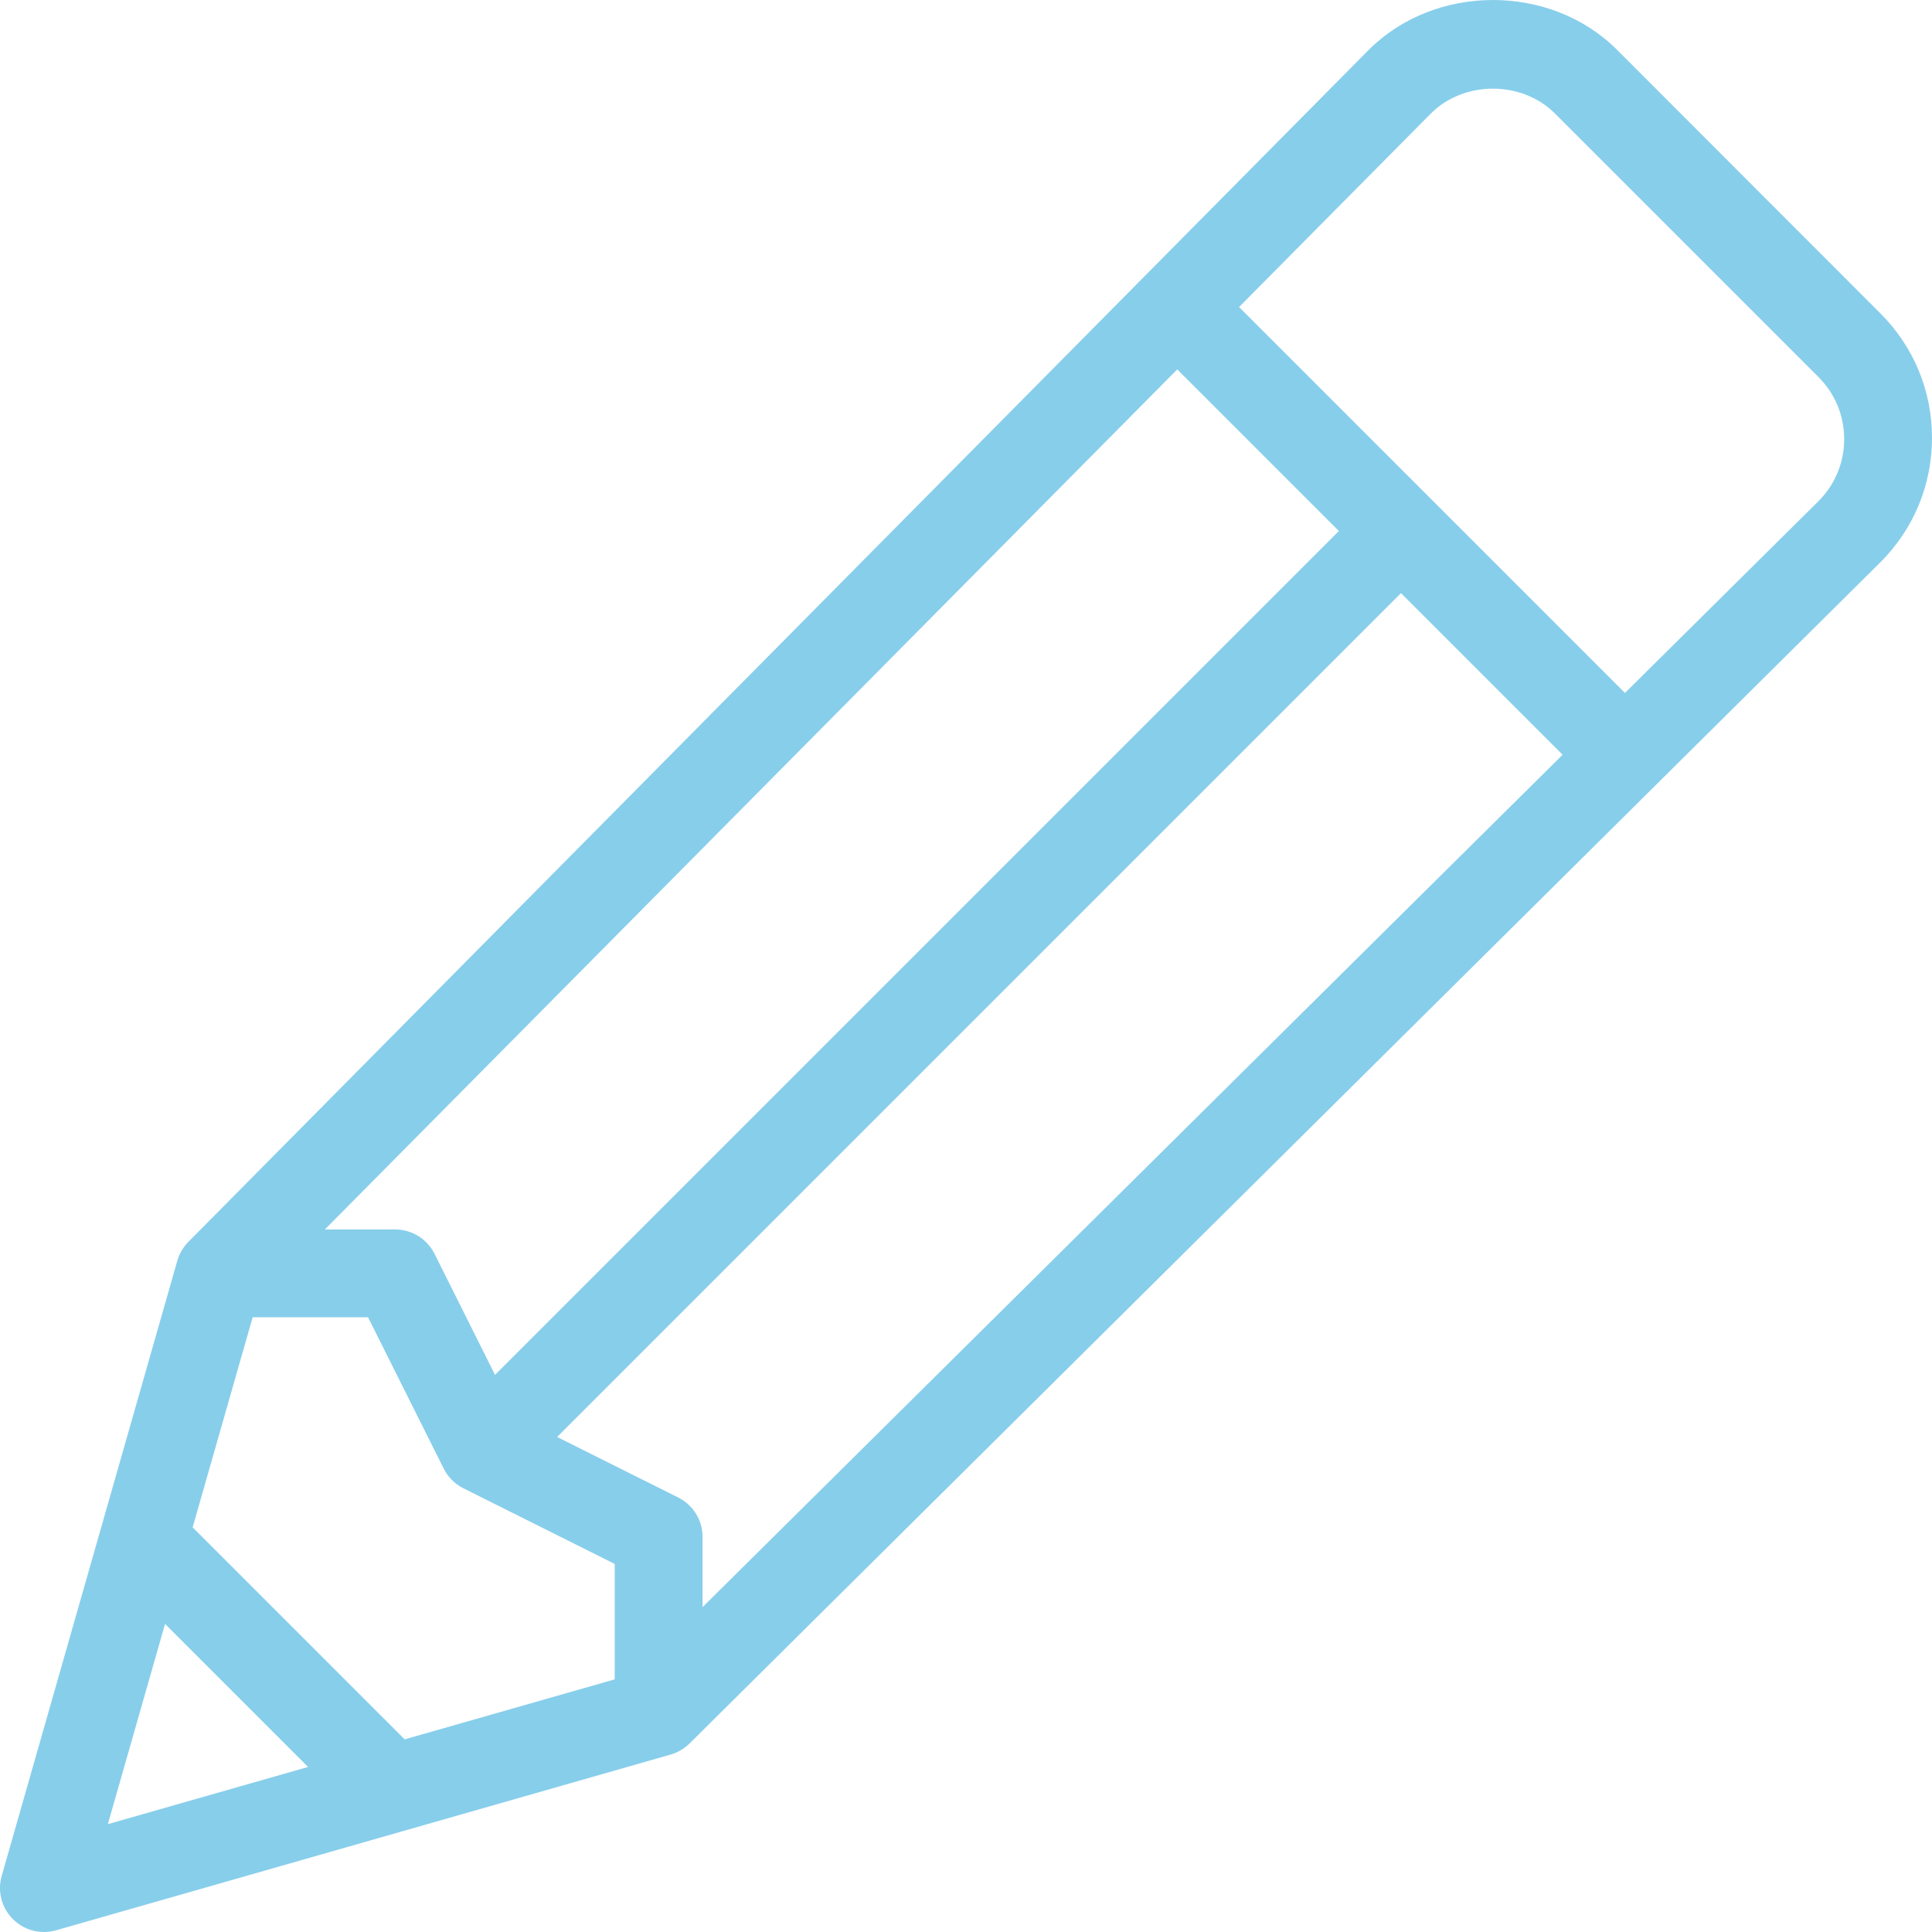
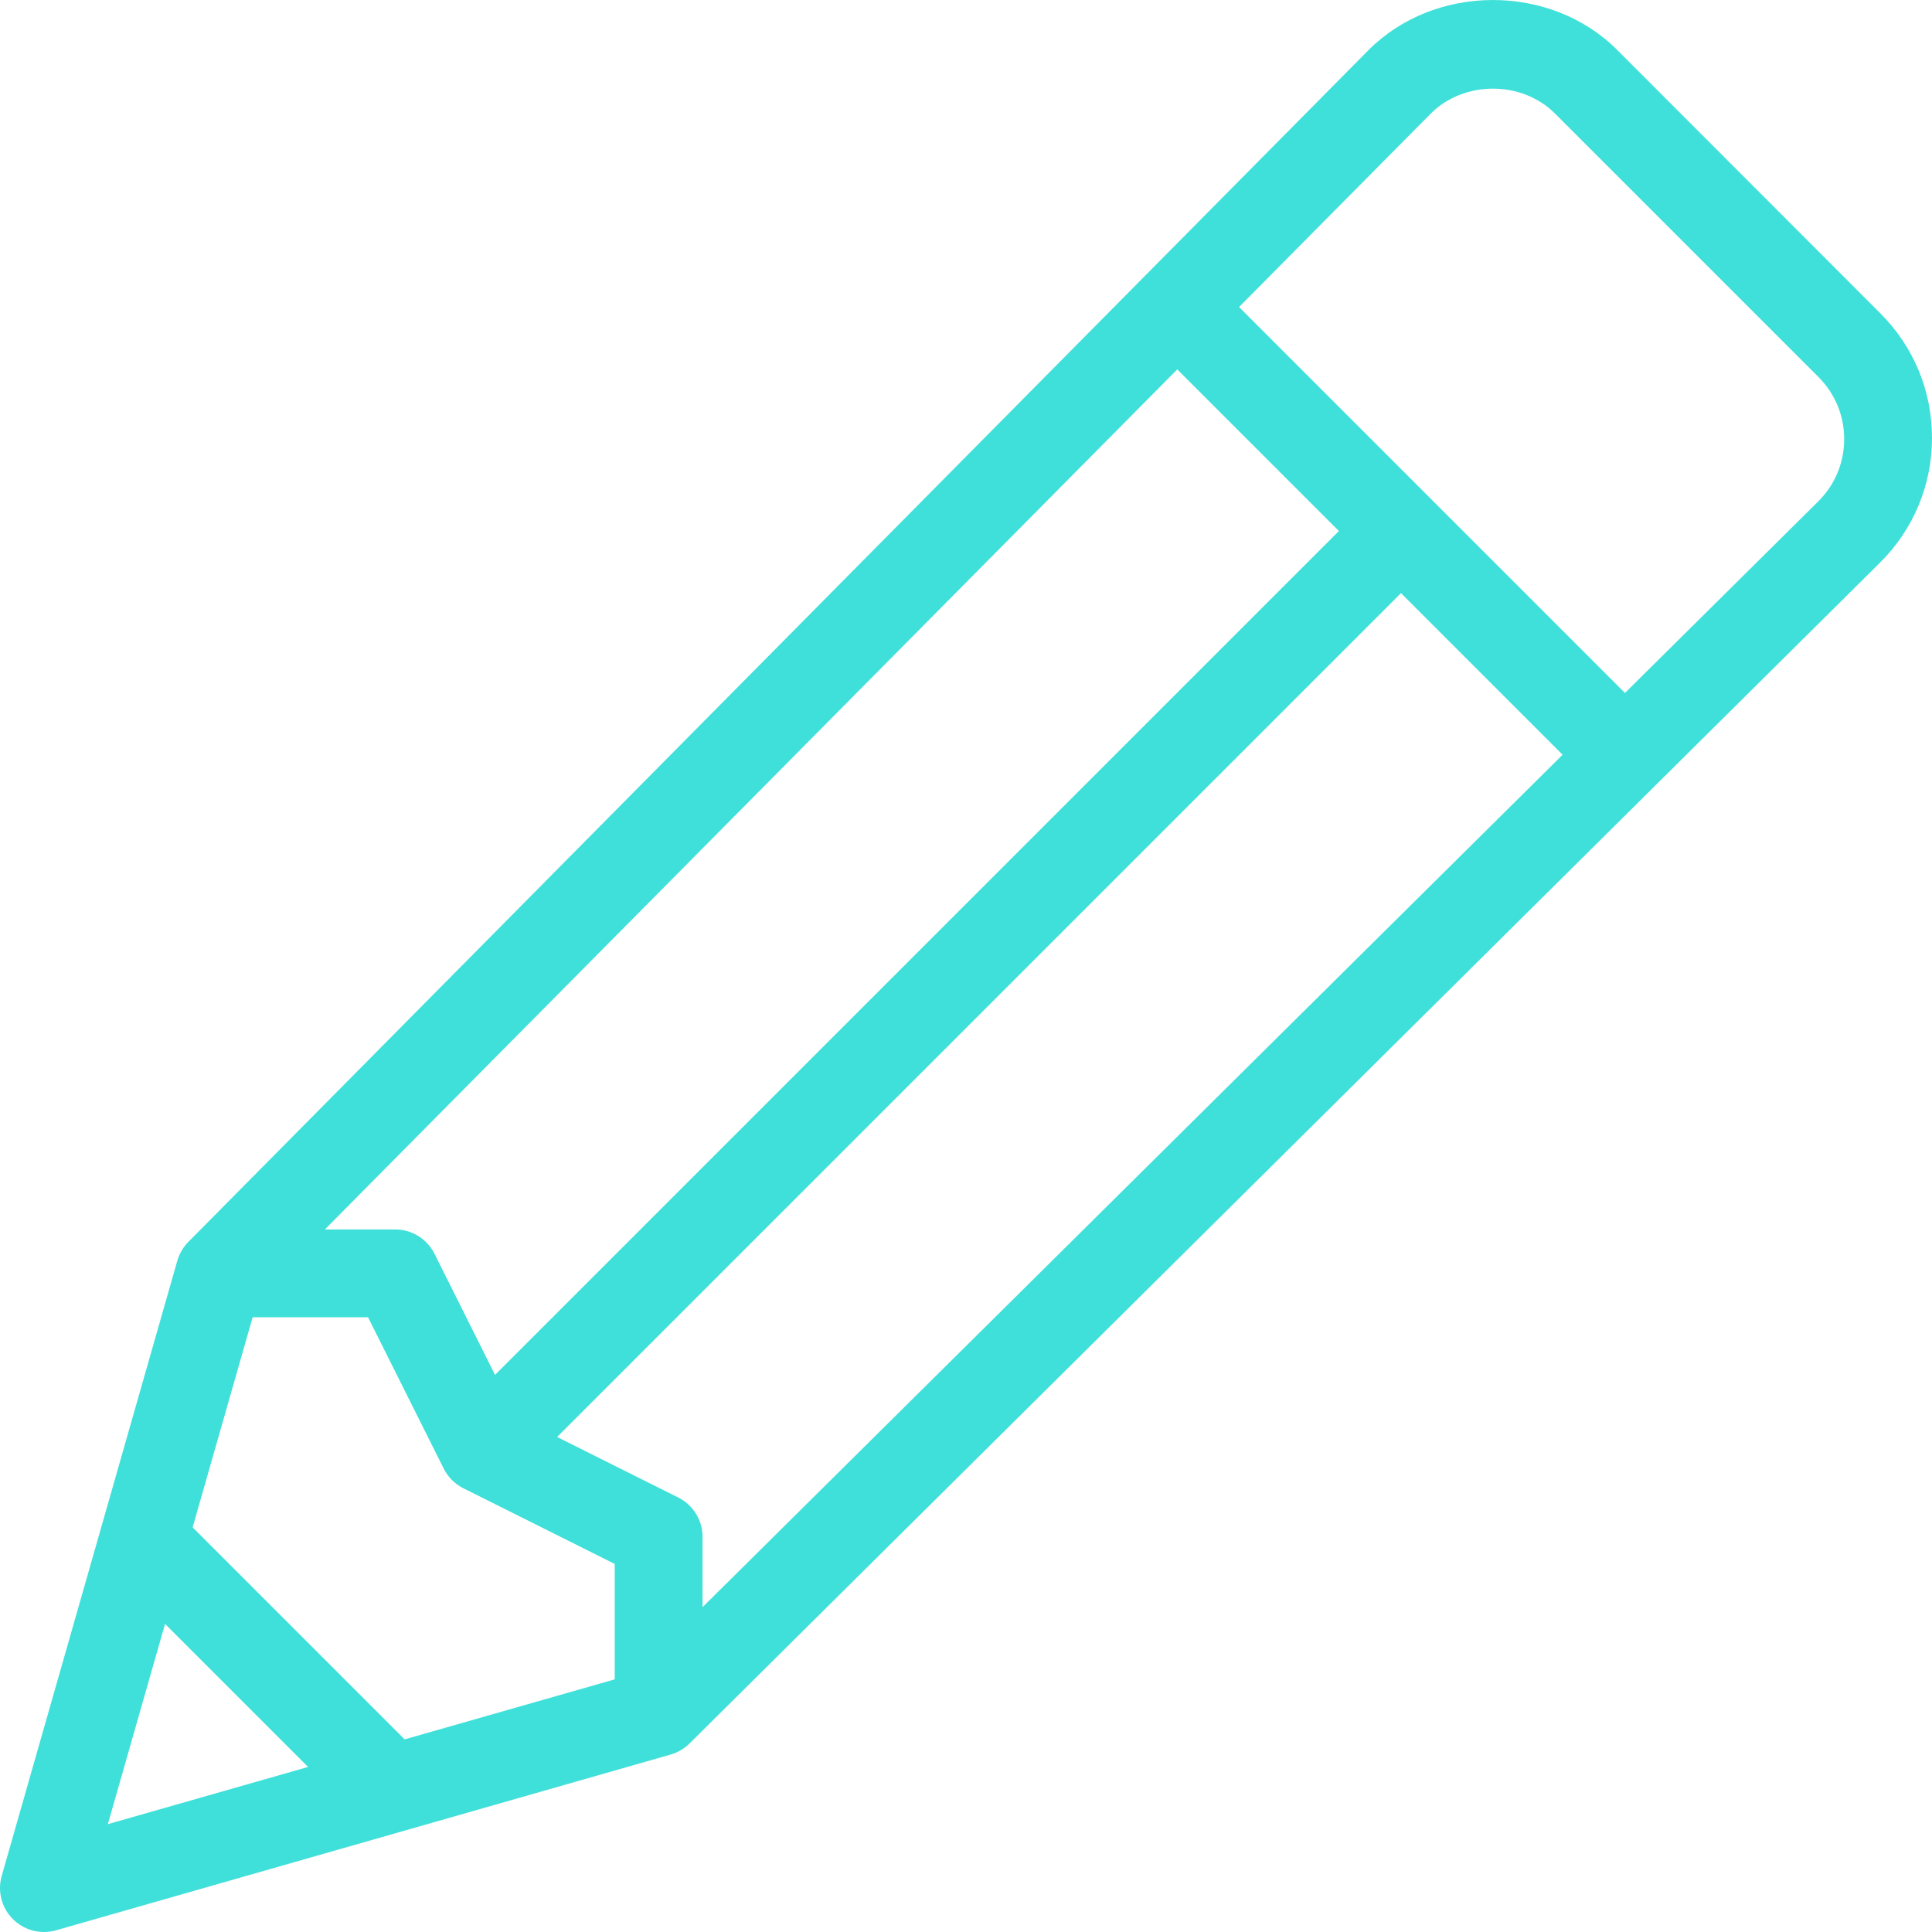
<svg xmlns="http://www.w3.org/2000/svg" viewBox="0 0 469.336 469.336" id="Layer_1" overflow="hidden">
  <g>
    <g>
-       <path d="M456.836 76.168 392.836 12.114C376.711-4.025 348.659-4.056 332.471 12.145L45.763 301.682C44.492 302.964 43.575 304.539 43.075 306.269L0.409 455.73C-0.654 459.452 0.388 463.466 3.128 466.208 5.159 468.241 7.878 469.336 10.67 469.336 11.649 469.336 12.639 469.2 13.597 468.929L162.93 426.226C164.659 425.726 166.232 424.808 167.513 423.536L456.836 136.553C464.899 128.484 469.336 117.766 469.336 106.361 469.336 94.956 464.899 84.237 456.836 76.168ZM285.989 89.737 325.253 129.001 120.257 333.998 105.545 304.564C103.732 300.949 100.045 298.668 96.003 298.668L78.921 298.668 285.989 89.737ZM26.201 443.137 40.095 394.5 74.837 429.242 26.201 443.137ZM149.336 407.96 98.301 422.539 46.798 371.036 61.377 320.001 89.408 320.001 107.793 356.772C108.824 358.835 110.501 360.512 112.564 361.543L149.335 379.928 149.335 407.96ZM170.67 390.417 170.67 373.335C170.67 369.293 168.389 365.606 164.774 363.793L135.34 349.081 340.336 144.085 379.6 183.349 170.67 390.417ZM441.784 121.72 394.751 168.333 301.004 74.586 347.586 27.585C355.649 19.522 369.69 19.522 377.753 27.585L441.753 91.585C445.784 95.616 448.003 100.97 448.003 106.668 448.003 112.366 445.784 117.72 441.784 121.72Z" fill="#87CEEB" />
+       <path d="M456.836 76.168 392.836 12.114C376.711-4.025 348.659-4.056 332.471 12.145L45.763 301.682C44.492 302.964 43.575 304.539 43.075 306.269L0.409 455.73C-0.654 459.452 0.388 463.466 3.128 466.208 5.159 468.241 7.878 469.336 10.67 469.336 11.649 469.336 12.639 469.2 13.597 468.929L162.93 426.226C164.659 425.726 166.232 424.808 167.513 423.536L456.836 136.553C464.899 128.484 469.336 117.766 469.336 106.361 469.336 94.956 464.899 84.237 456.836 76.168ZM285.989 89.737 325.253 129.001 120.257 333.998 105.545 304.564C103.732 300.949 100.045 298.668 96.003 298.668L78.921 298.668 285.989 89.737ZM26.201 443.137 40.095 394.5 74.837 429.242 26.201 443.137ZM149.336 407.96 98.301 422.539 46.798 371.036 61.377 320.001 89.408 320.001 107.793 356.772C108.824 358.835 110.501 360.512 112.564 361.543L149.335 379.928 149.335 407.96ZM170.67 390.417 170.67 373.335C170.67 369.293 168.389 365.606 164.774 363.793L135.34 349.081 340.336 144.085 379.6 183.349 170.67 390.417ZM441.784 121.72 394.751 168.333 301.004 74.586 347.586 27.585C355.649 19.522 369.69 19.522 377.753 27.585L441.753 91.585C445.784 95.616 448.003 100.97 448.003 106.668 448.003 112.366 445.784 117.72 441.784 121.72Z" fill="#40E0DA" />
    </g>
  </g>
  <g />
  <g />
  <g />
  <g />
  <g />
  <g />
  <g />
  <g />
  <g />
  <g />
  <g />
  <g />
  <g />
  <g />
  <g />
</svg>
